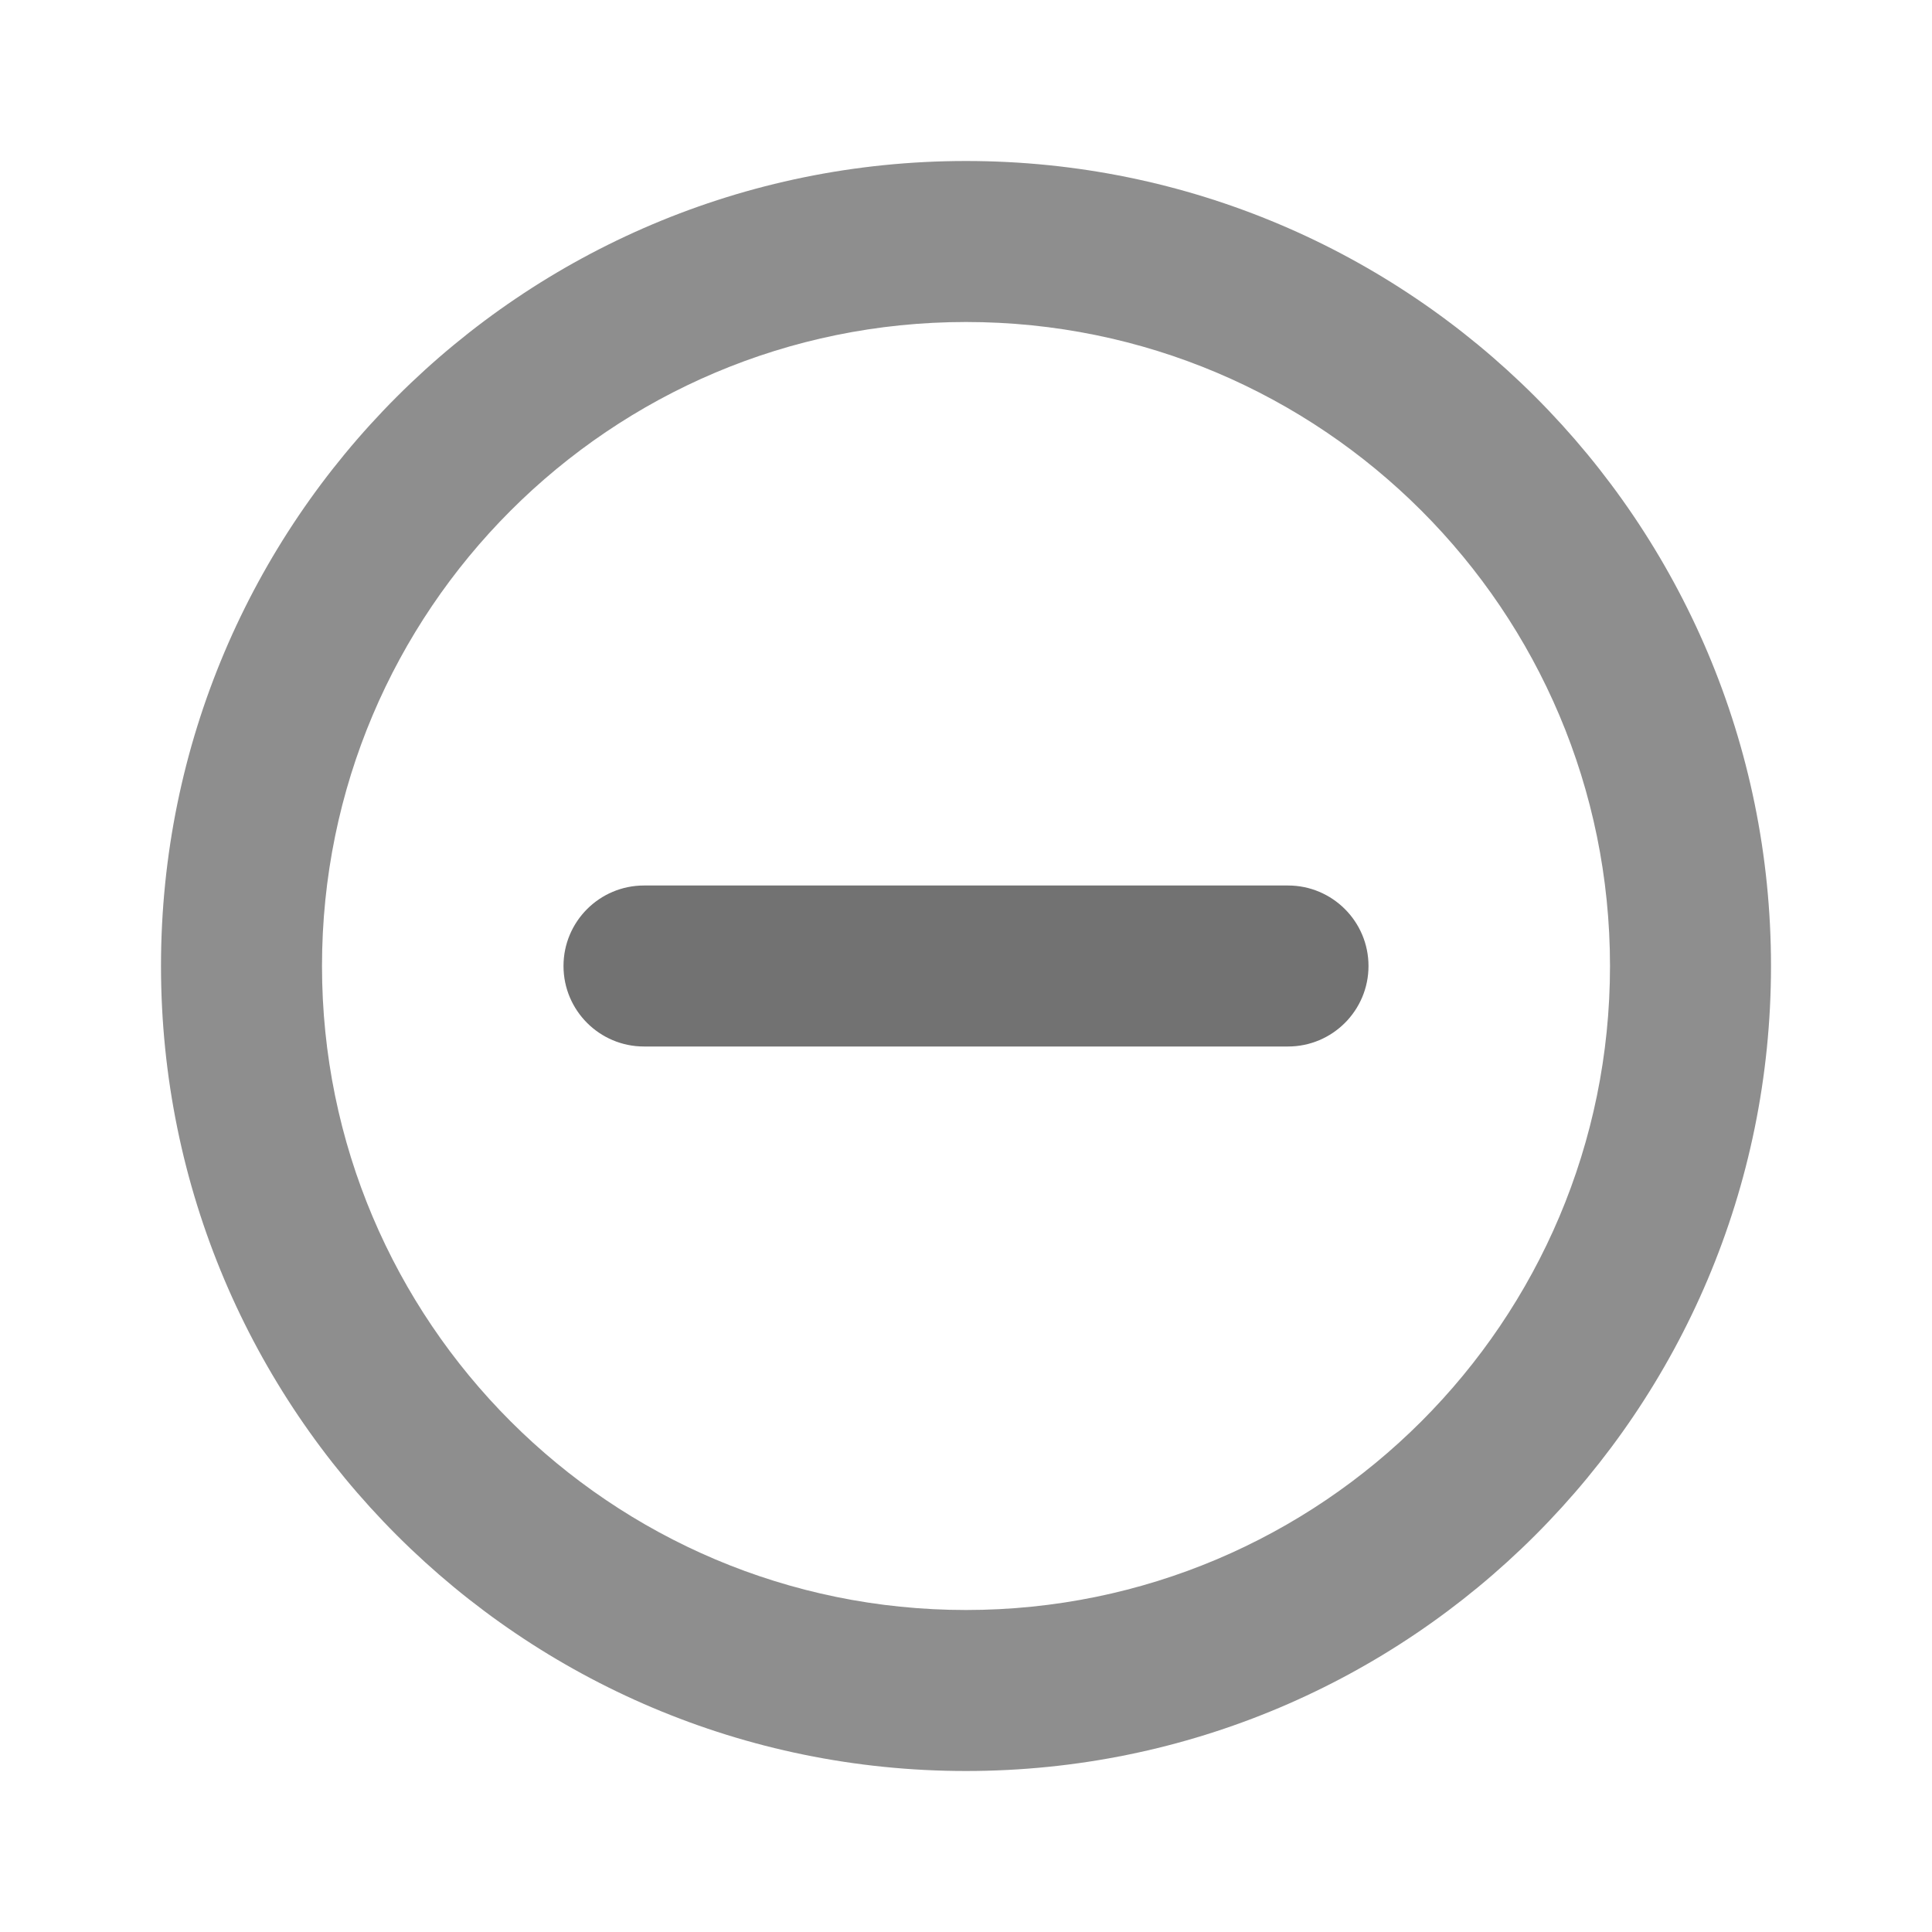
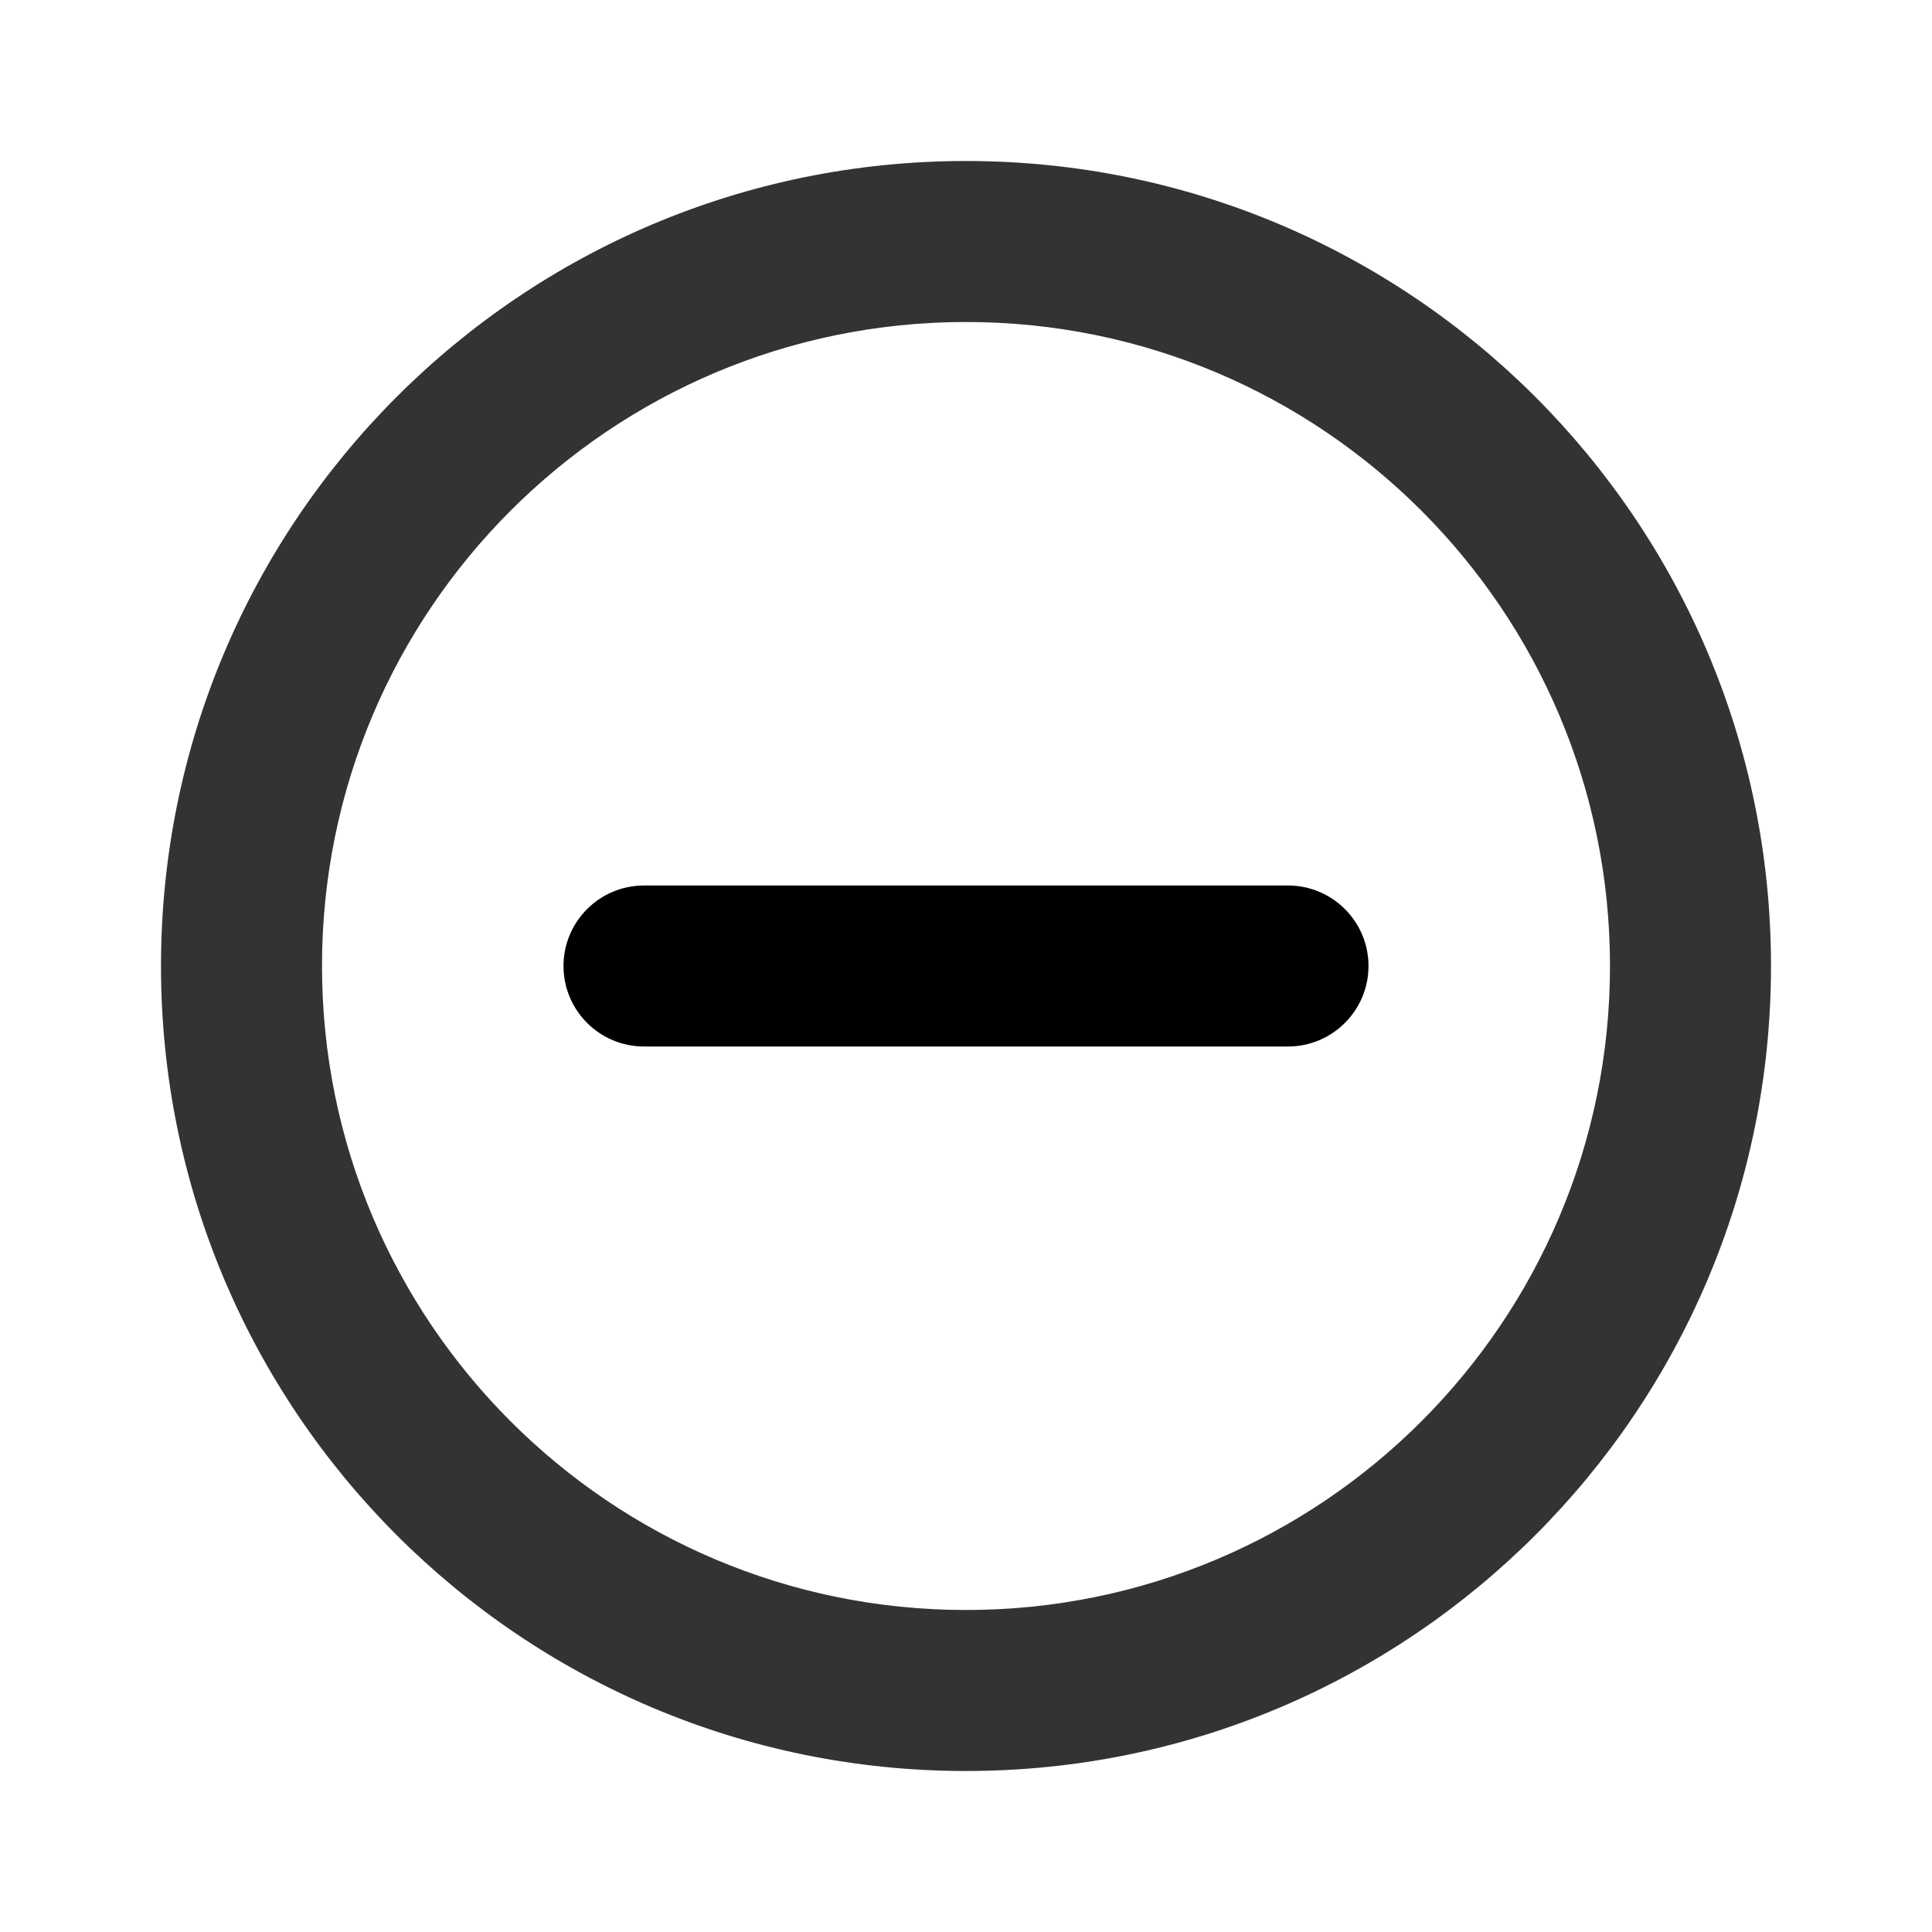
- <svg xmlns="http://www.w3.org/2000/svg" width="24" height="24" viewBox="0 0 24 24" fill="none">
-   <path opacity="0.8" fill-rule="evenodd" clip-rule="evenodd" d="M12 20C16.418 20 20 16.418 20 12C20 7.582 16.418 4 12 4C7.582 4 4 7.582 4 12C4 16.418 7.582 20 12 20ZM22 12C22 17.523 17.523 22 12 22C6.477 22 2 17.523 2 12C2 6.477 6.477 2 12 2C17.523 2 22 6.477 22 12Z" fill="#727272" />
-   <path d="M8 11C7.448 11 7 11.448 7 12C7 12.552 7.448 13 8 13C13.074 13 11.517 13 16 13C16.552 13 17 12.552 17 12C17 11.448 16.552 11 16 11C10.905 11 12.488 11 8 11Z" fill="#727272" />
+ <svg xmlns="http://www.w3.org/2000/svg" width="24" height="24" viewBox="0 0 24 24">
+   <path opacity="0.8" fill-rule="evenodd" clip-rule="evenodd" d="M12 20C16.418 20 20 16.418 20 12C20 7.582 16.418 4 12 4C7.582 4 4 7.582 4 12C4 16.418 7.582 20 12 20ZM22 12C22 17.523 17.523 22 12 22C6.477 22 2 17.523 2 12C2 6.477 6.477 2 12 2C17.523 2 22 6.477 22 12Z" />
+   <path d="M8 11C7.448 11 7 11.448 7 12C7 12.552 7.448 13 8 13C13.074 13 11.517 13 16 13C16.552 13 17 12.552 17 12C17 11.448 16.552 11 16 11C10.905 11 12.488 11 8 11Z" />
</svg>
